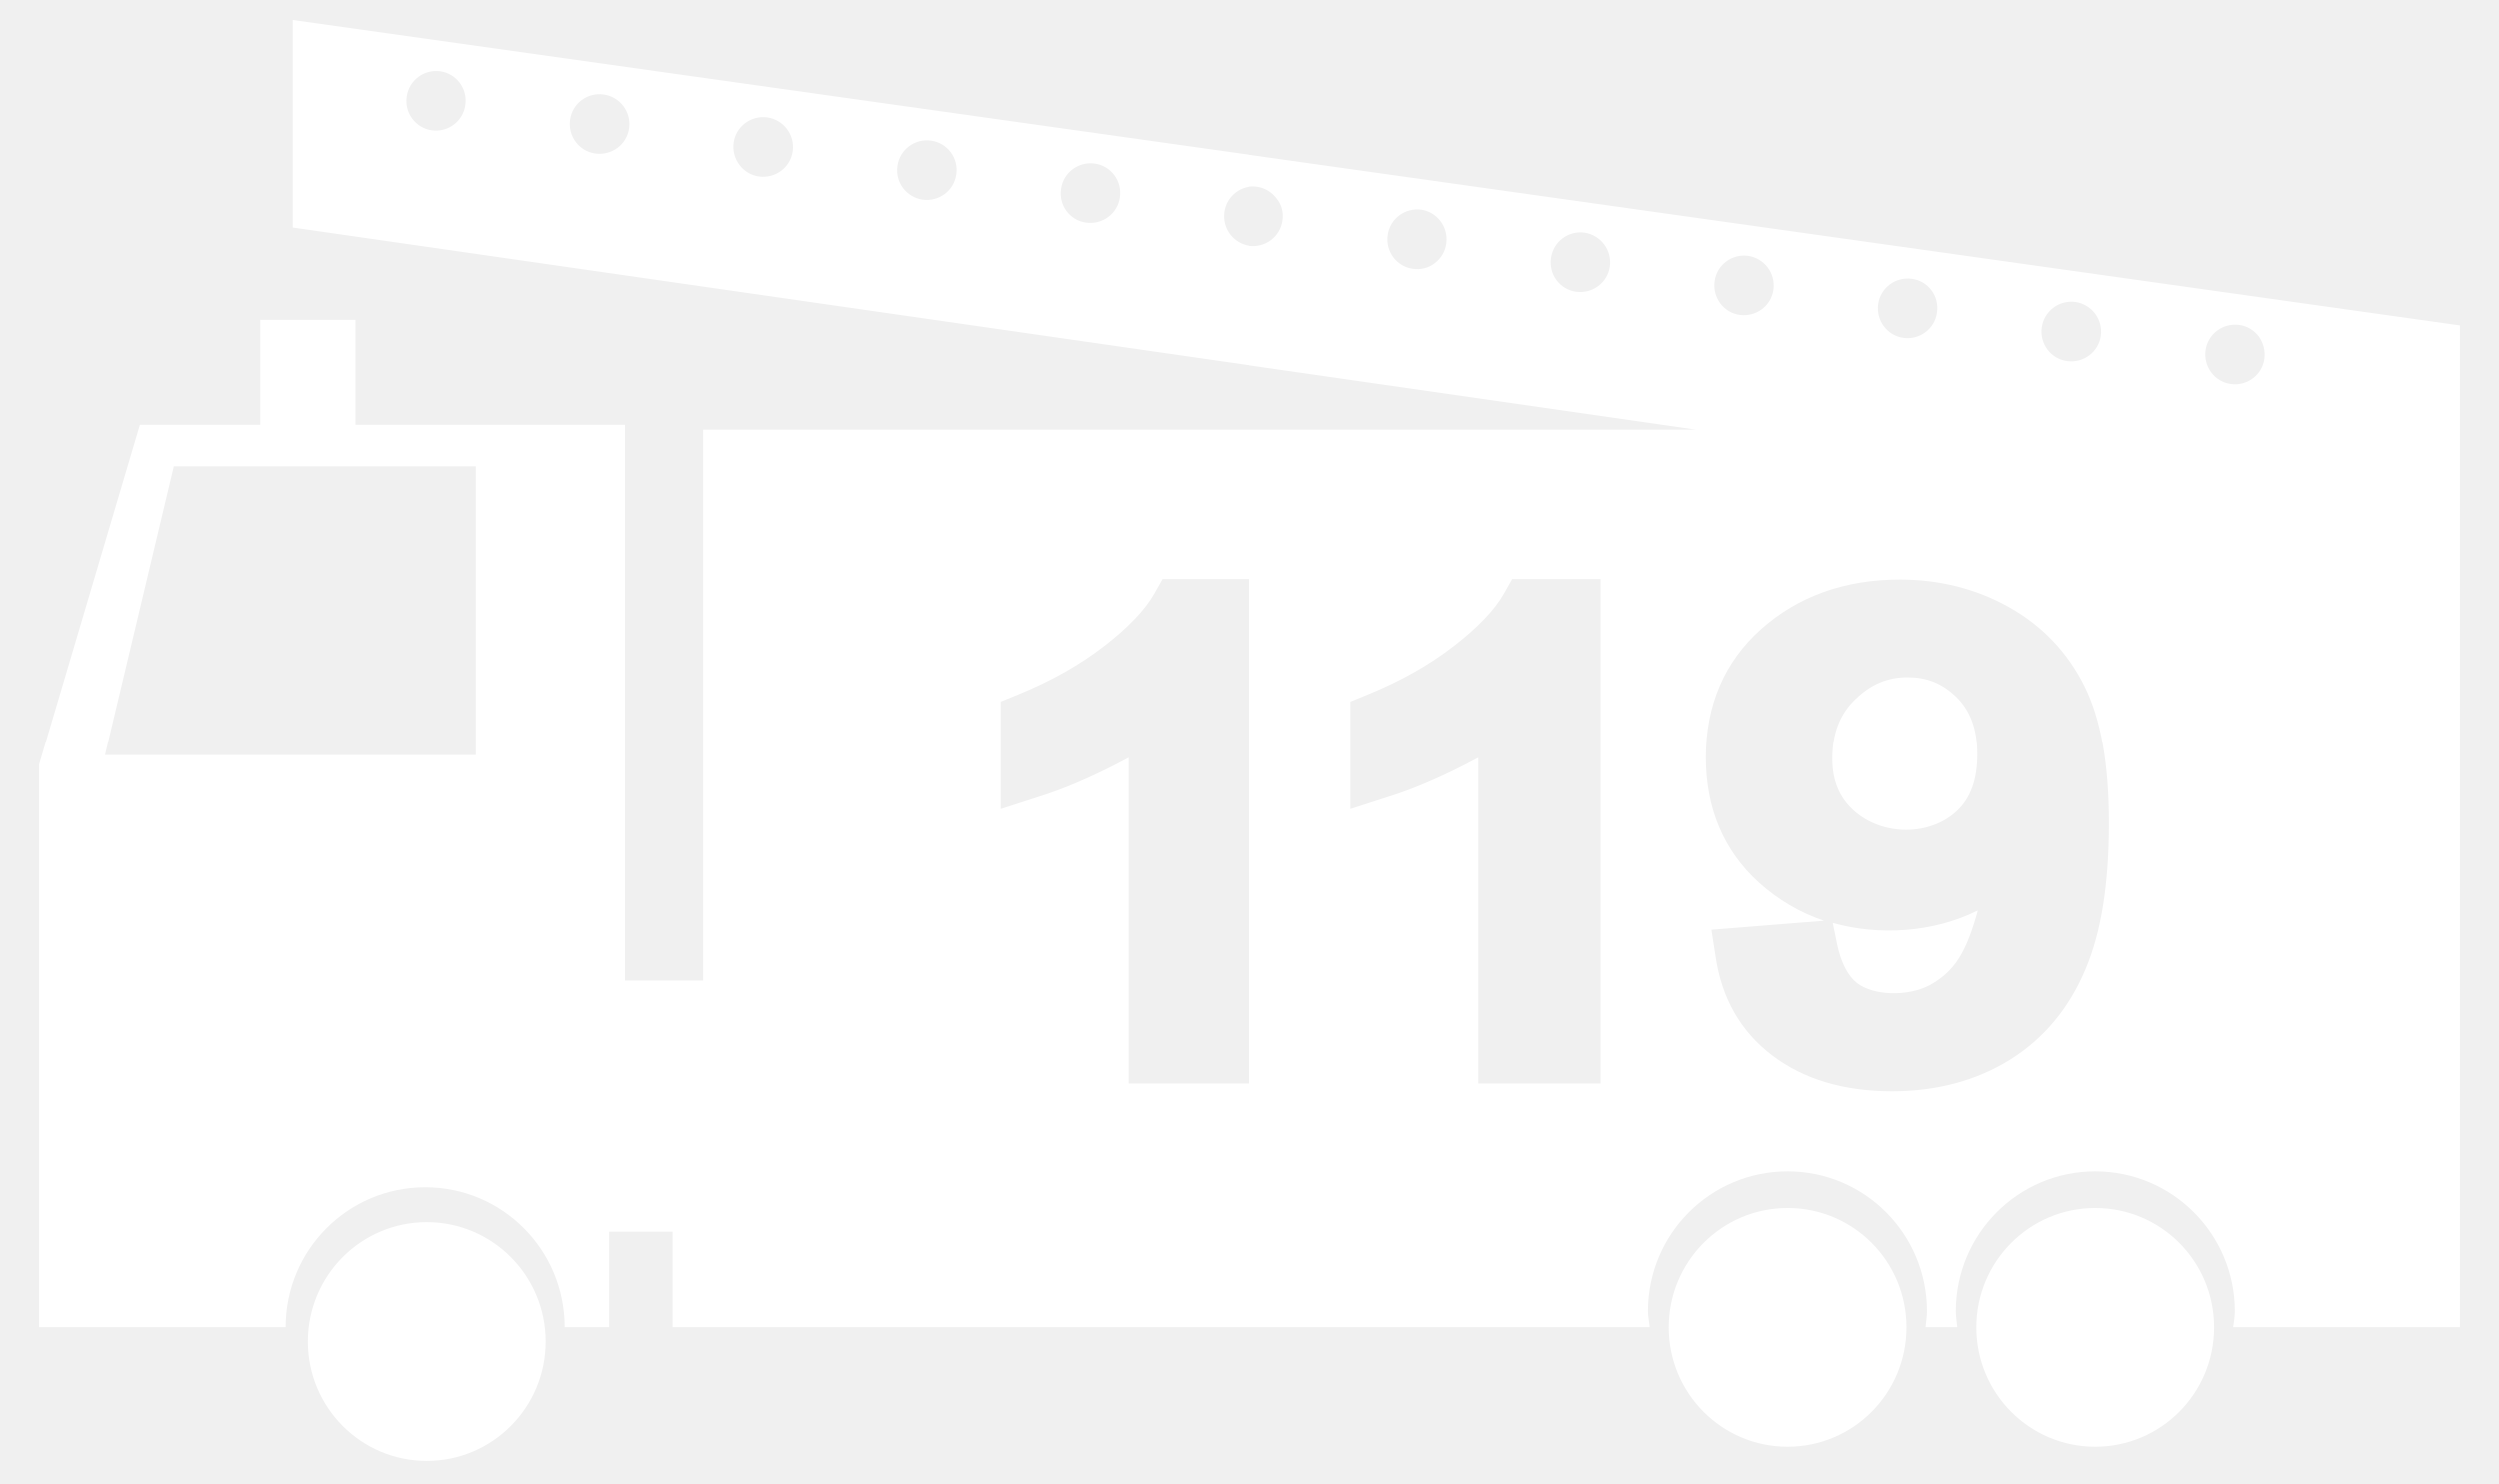
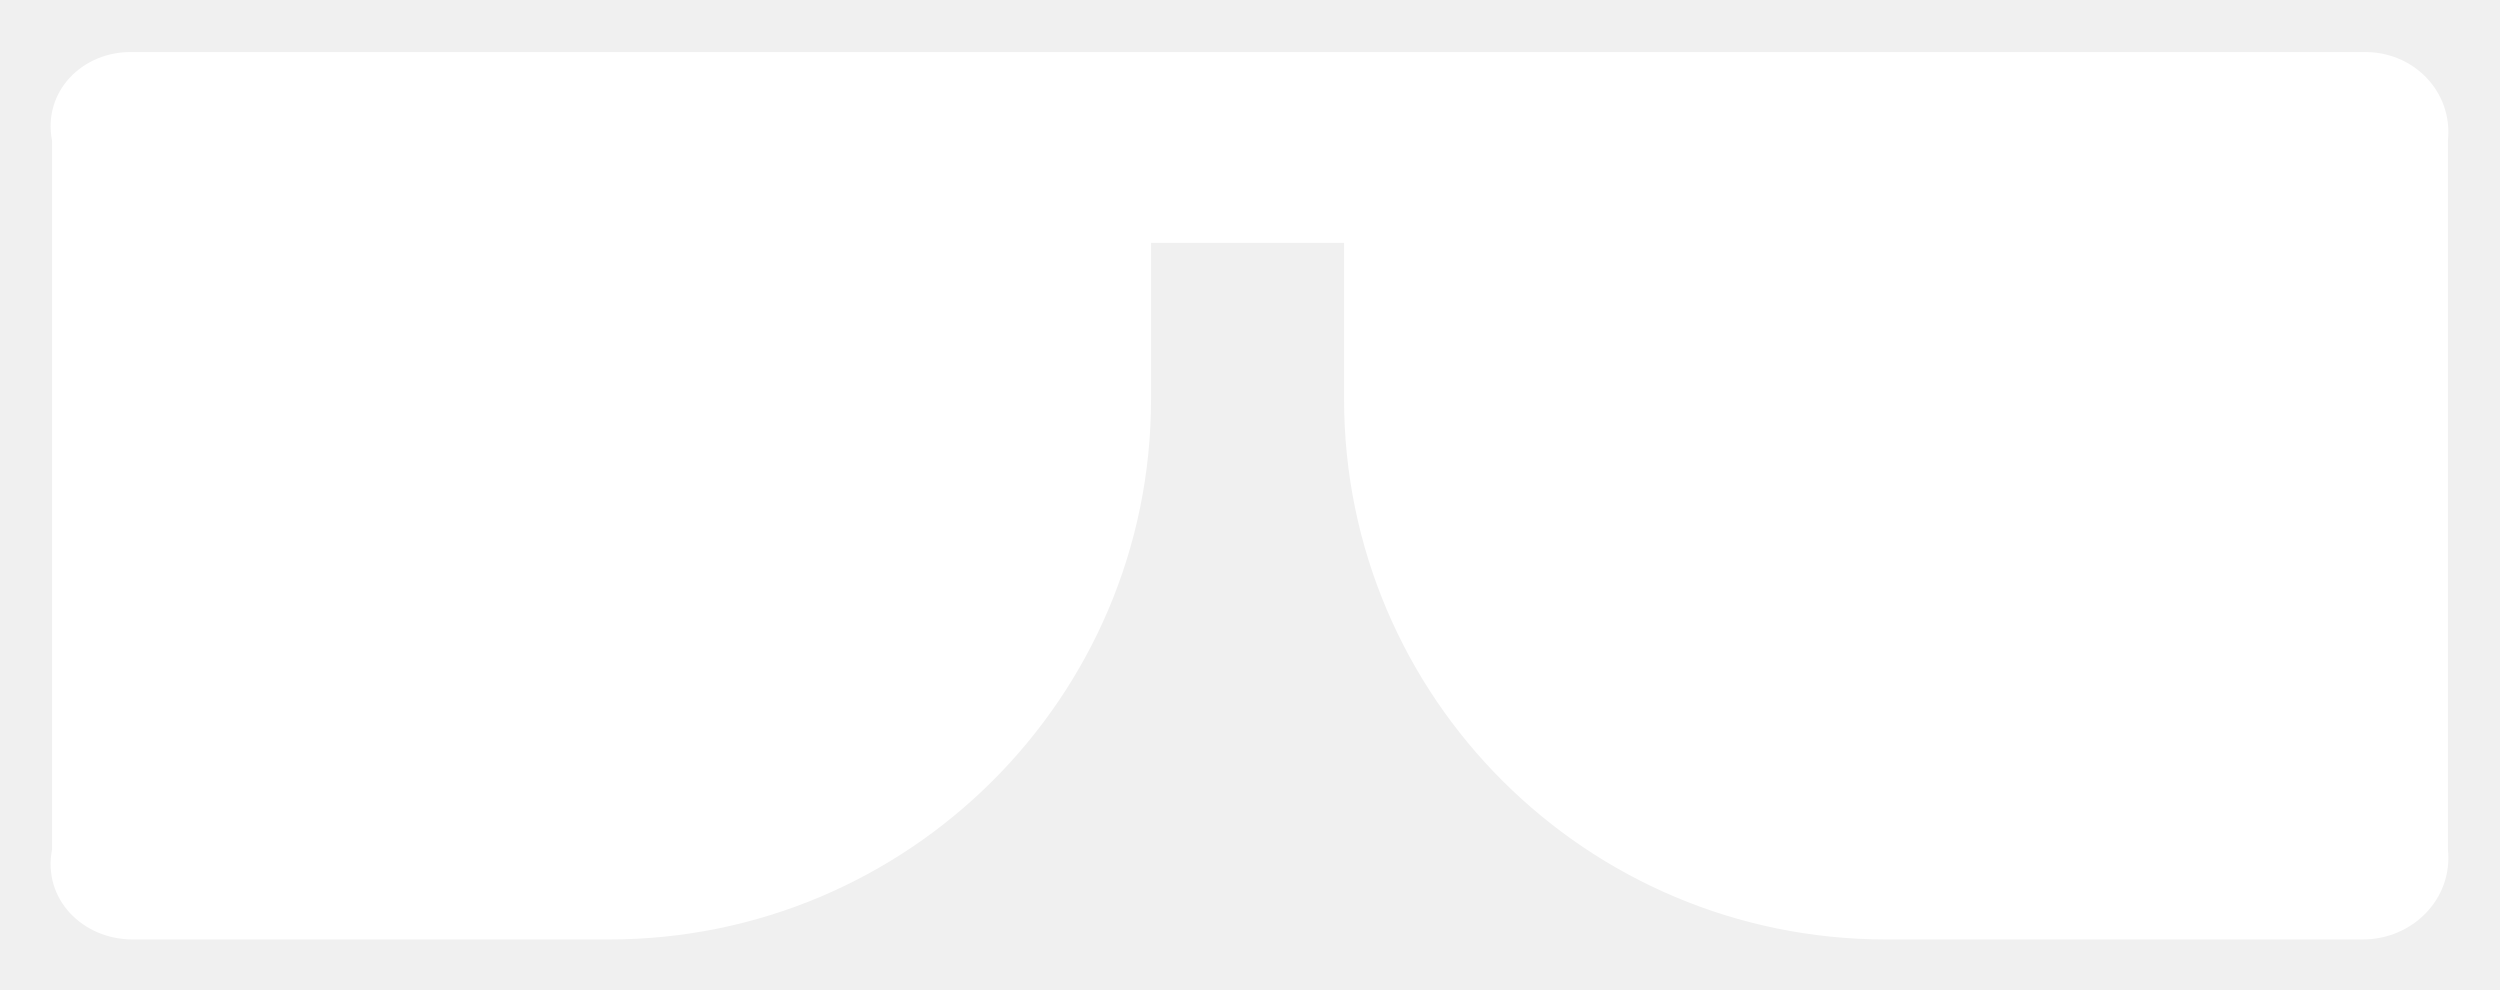
- <svg xmlns="http://www.w3.org/2000/svg" version="1.1" width="64px" height="38px">
-   <g transform="matrix(1 0 0 1 -2068 -639 )">
-     <path d="M 13.969 34.369  C 13.969 32.681  12.606 31.312  10.925 31.312  C 9.244 31.312  7.881 32.681  7.881 34.369  C 7.881 36.056  9.244 37.425  10.925 37.425  C 12.606 37.425  13.969 36.056  13.969 34.369  Z M 56.706 34.006  C 56.706 32.312  55.344 30.95  53.663 30.95  C 51.981 30.95  50.619 32.319  50.619 34.006  C 50.619 35.694  51.981 37.062  53.663 37.062  C 55.344 37.062  56.706 35.694  56.706 34.006  Z M 48.831 34.006  C 48.831 32.312  47.469 30.95  45.788 30.95  C 44.106 30.95  42.744 32.319  42.744 34.006  C 42.744 35.694  44.106 37.062  45.788 37.062  C 47.469 37.062  48.831 35.694  48.831 34.006  Z M 50.644 23.337  C 49.513 23.9  48.112 23.981  46.944 23.65  L 47.05 24.175  C 47.15 24.656  47.325 25  47.562 25.188  C 48 25.525  48.875 25.531  49.413 25.25  C 49.694 25.1  49.913 24.913  50.094 24.669  C 50.294 24.4  50.462 24.006  50.606 23.512  C 50.625 23.456  50.638 23.394  50.656 23.331  C 50.65 23.331  50.644 23.337  50.644 23.337  Z M 63 8.331  L 7.494 0.512  L 7.494 5.825  L 43.444 11  L 18 11  L 18 25.125  L 16 25.125  L 16 10.875  L 9.1 10.875  L 9.1 8.188  L 6.662 8.188  L 6.662 10.875  L 3.581 10.875  L 1 19.587  L 1 34  L 7.312 34  C 7.312 32.019  8.912 30.419  10.887 30.419  C 12.863 30.419  14.456 32.025  14.456 34  L 15.594 34  L 15.594 31.556  L 17.219 31.556  L 17.219 34  L 42.256 34  C 42.244 33.862  42.212 33.731  42.212 33.594  C 42.212 31.613  43.812 30.012  45.788 30.012  C 47.763 30.012  49.356 31.619  49.356 33.594  C 49.356 33.731  49.331 33.862  49.319 34  L 50.131 34  C 50.119 33.862  50.094 33.731  50.094 33.594  C 50.094 31.613  51.694 30.012  53.663 30.012  C 55.638 30.012  57.237 31.619  57.237 33.594  C 57.237 33.731  57.212 33.862  57.194 34  L 63 34  L 63 8.331  Z M 11.269 1.825  C 11.681 1.881  11.975 2.269  11.912 2.688  C 11.856 3.106  11.469 3.394  11.056 3.337  C 10.644 3.281  10.35 2.894  10.412 2.475  C 10.469 2.056  10.856 1.769  11.269 1.825  Z M 15.45 2.419  C 15.869 2.475  16.163 2.862  16.106 3.281  C 16.05 3.7  15.662 3.987  15.244 3.931  C 14.825 3.875  14.537 3.487  14.594 3.069  C 14.65 2.65  15.037 2.362  15.45 2.419  Z M 19.644 3.006  C 20.062 3.069  20.35 3.45  20.294 3.869  C 20.238 4.287  19.85 4.575  19.431 4.519  C 19.019 4.463  18.725 4.075  18.781 3.656  C 18.837 3.237  19.225 2.95  19.644 3.006  Z M 23.831 3.6  C 24.25 3.656  24.544 4.044  24.481 4.463  C 24.425 4.881  24.038 5.169  23.619 5.112  C 23.206 5.05  22.913 4.669  22.975 4.25  C 23.031 3.831  23.419 3.544  23.831 3.6  Z M 28.025 4.188  C 28.438 4.244  28.731 4.631  28.669 5.05  C 28.613 5.469  28.225 5.756  27.806 5.7  C 27.387 5.644  27.1 5.256  27.163 4.838  C 27.219 4.419  27.606 4.131  28.025 4.188  Z M 32.7 5.075  C 32.837 5.237  32.888 5.444  32.856 5.644  C 32.8 6.062  32.413 6.35  31.994 6.294  C 31.575 6.231  31.288 5.85  31.344 5.431  C 31.4 5.013  31.788 4.719  32.2 4.781  C 32.4 4.806  32.581 4.919  32.7 5.075  Z M 36.413 5.369  C 36.819 5.431  37.106 5.812  37.05 6.231  C 37.025 6.431  36.919 6.612  36.756 6.737  C 36.594 6.862  36.394 6.912  36.194 6.881  C 35.994 6.856  35.812 6.744  35.694 6.588  C 35.575 6.425  35.519 6.225  35.55 6.019  C 35.606 5.6  35.994 5.312  36.413 5.369  Z M 40.587 5.956  C 41.006 6.019  41.294 6.406  41.237 6.819  C 41.181 7.237  40.794 7.525  40.375 7.469  C 39.956 7.412  39.669 7.025  39.731 6.606  C 39.788 6.187  40.175 5.9  40.587 5.956  Z M 12.181 11.938  L 12.181 19.344  L 2.688 19.344  L 4.45 11.938  L 12.181 11.938  Z M 32 27.762  L 32.081 27.762  L 28.894 27.762  L 28.894 19.413  C 28.769 19.481  28.644 19.544  28.512 19.613  C 27.837 19.956  27.212 20.219  26.663 20.394  L 25.619 20.731  L 25.619 17.969  L 26.062 17.788  C 26.906 17.444  27.65 17.025  28.275 16.538  C 28.881 16.069  29.312 15.619  29.55 15.2  L 29.762 14.825  L 32 14.825  L 32 27.762  Z M 41 27.762  L 41.056 27.762  L 37.869 27.762  L 37.869 19.413  C 37.744 19.481  37.612 19.55  37.487 19.613  C 36.812 19.956  36.188 20.219  35.638 20.394  L 34.594 20.731  L 34.594 17.969  L 35.038 17.788  C 35.881 17.444  36.625 17.025  37.25 16.538  C 37.856 16.069  38.288 15.619  38.525 15.2  L 38.737 14.825  L 41 14.825  L 41 27.762  Z M 52.944 9.244  C 52.525 9.188  52.237 8.8  52.294 8.381  C 52.356 7.963  52.737 7.675  53.156 7.731  C 53.575 7.794  53.862 8.175  53.806 8.594  C 53.75 9.012  53.362 9.3  52.944 9.244  Z M 48.756 8.65  C 48.337 8.594  48.05 8.206  48.106 7.787  C 48.163 7.369  48.55 7.081  48.969 7.138  C 49.388 7.194  49.675 7.581  49.612 8  C 49.556 8.419  49.169 8.706  48.756 8.65  Z M 44.562 8.062  C 44.15 8.006  43.862 7.619  43.919 7.2  C 43.975 6.781  44.362 6.494  44.775 6.55  C 45.194 6.612  45.481 6.994  45.425 7.413  C 45.369 7.831  44.981 8.119  44.562 8.062  Z M 54.013 21.087  C 54.013 22.65  53.819 23.881  53.413 24.837  C 52.994 25.837  52.344 26.613  51.487 27.15  C 50.625 27.688  49.606 27.962  48.462 27.962  C 47.231 27.962  46.2 27.656  45.394 27.044  C 44.587 26.431  44.1 25.581  43.944 24.512  L 43.837 23.825  L 46.719 23.594  C 46.1 23.387  45.544 23.056  45.05 22.613  C 44.15 21.794  43.694 20.712  43.694 19.406  C 43.694 18.062  44.169 16.95  45.106 16.113  C 46.05 15.269  47.25 14.838  48.663 14.838  C 49.675 14.838  50.619 15.075  51.462 15.55  C 52.306 16.025  52.956 16.706  53.388 17.575  C 53.806 18.419  54.013 19.562  54.013 21.087  Z M 57.85 8.613  C 57.969 8.781  58.019 8.981  57.994 9.181  C 57.938 9.6  57.55 9.888  57.138 9.831  C 56.719 9.775  56.431 9.387  56.487 8.969  C 56.544 8.55  56.931 8.262  57.35 8.319  C 57.55 8.344  57.731 8.456  57.85 8.613  Z M 46.931 19.444  C 46.931 20  47.112 20.438  47.481 20.769  C 48.219 21.431  49.431 21.425  50.119 20.781  C 50.475 20.45  50.644 19.969  50.644 19.325  C 50.644 18.675  50.462 18.194  50.094 17.837  C 49.737 17.5  49.35 17.344  48.862 17.344  C 48.35 17.344  47.931 17.519  47.538 17.894  C 47.125 18.281  46.931 18.788  46.931 19.444  Z " fill-rule="nonzero" fill="#ffffff" stroke="none" transform="matrix(1 0 0 1 2068 639 )" />
+ <svg xmlns="http://www.w3.org/2000/svg" version="1.1" width="48px" height="19px">
+   <g transform="matrix(1 0 0 1 -2041 -570 )">
+     <path d="M 47 2.7  C 47.1 1.75  46.325 0.975  45.369 1  L 2.55 1  C 1.594 0.975  0.812 1.75  1 2.706  L 1 16.306  C 0.812 17.262  1.587 18.038  2.55 18.038  L 11.688 18.038  C 17.438 18.038  22.1 13.394  22.1 7.663  L 22.1 4.663  L 25.806 4.663  L 25.806 7.663  C 25.806 13.394  30.469 18.038  36.219 18.038  L 45.362 18.038  C 46.319 18.038  47.1 17.262  47 16.306  L 47 2.7  Z " fill-rule="nonzero" fill="#ffffff" stroke="none" transform="matrix(1 0 0 1 2041 570 )" />
  </g>
</svg>
